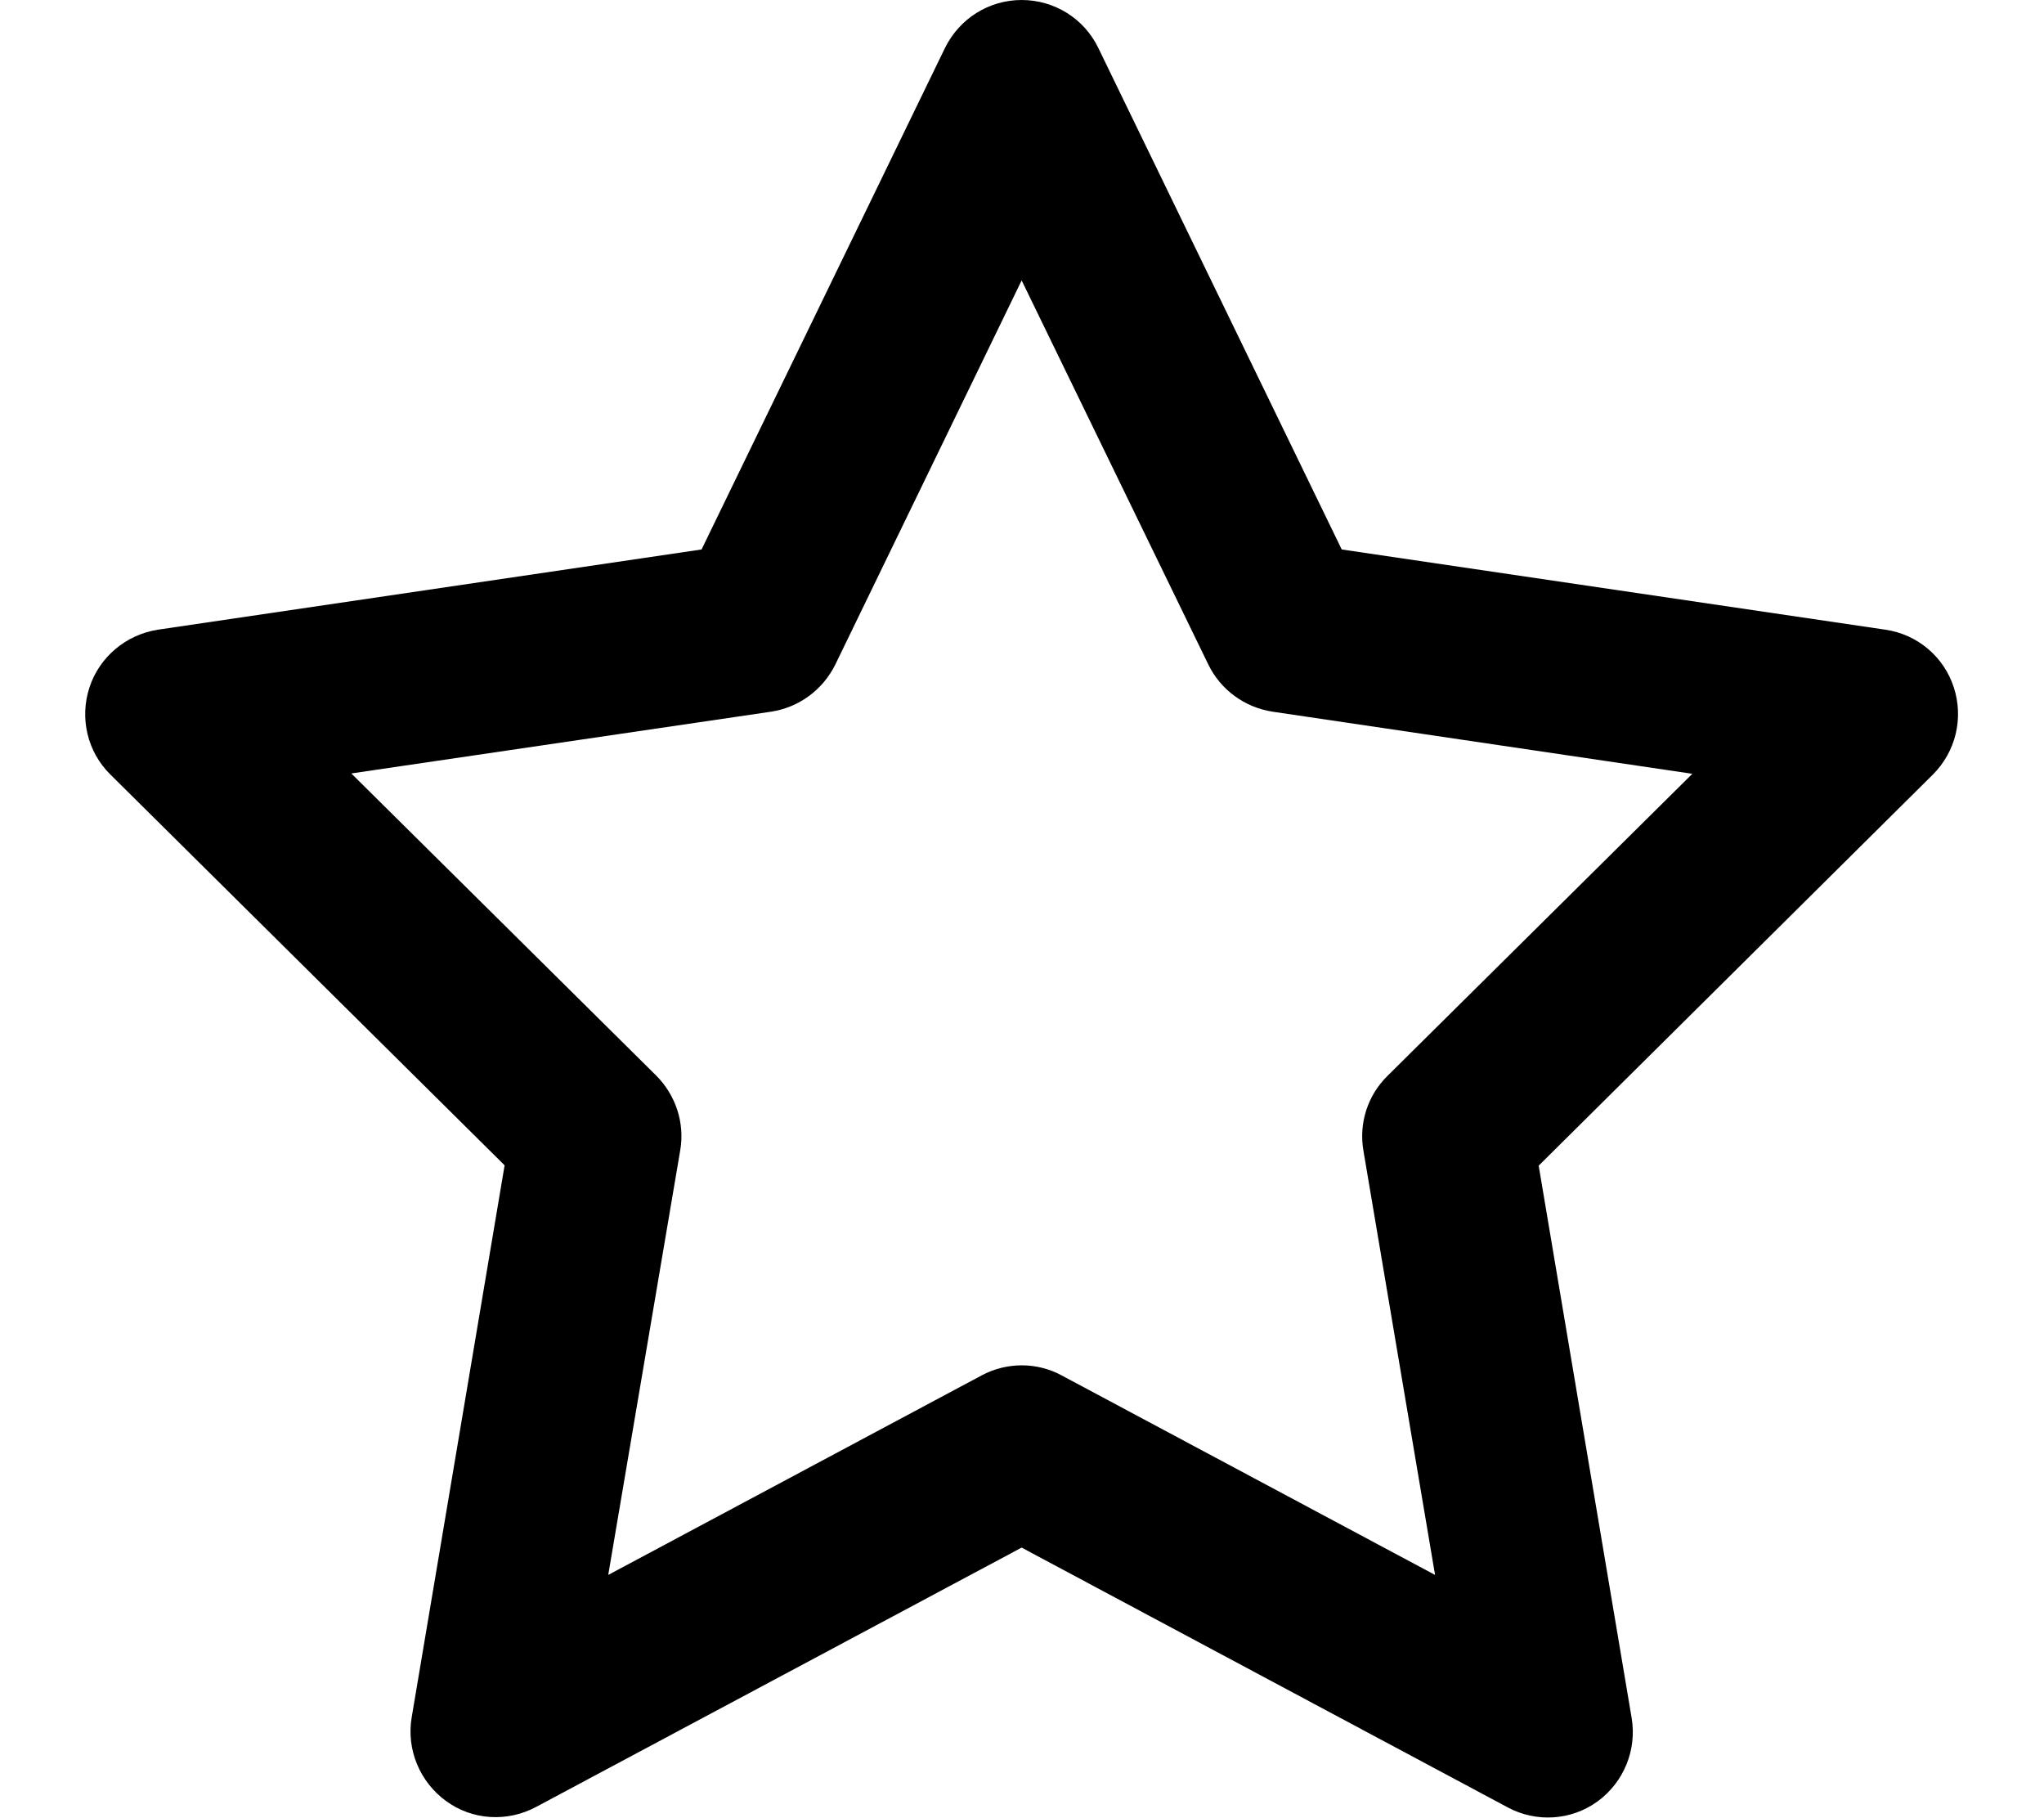
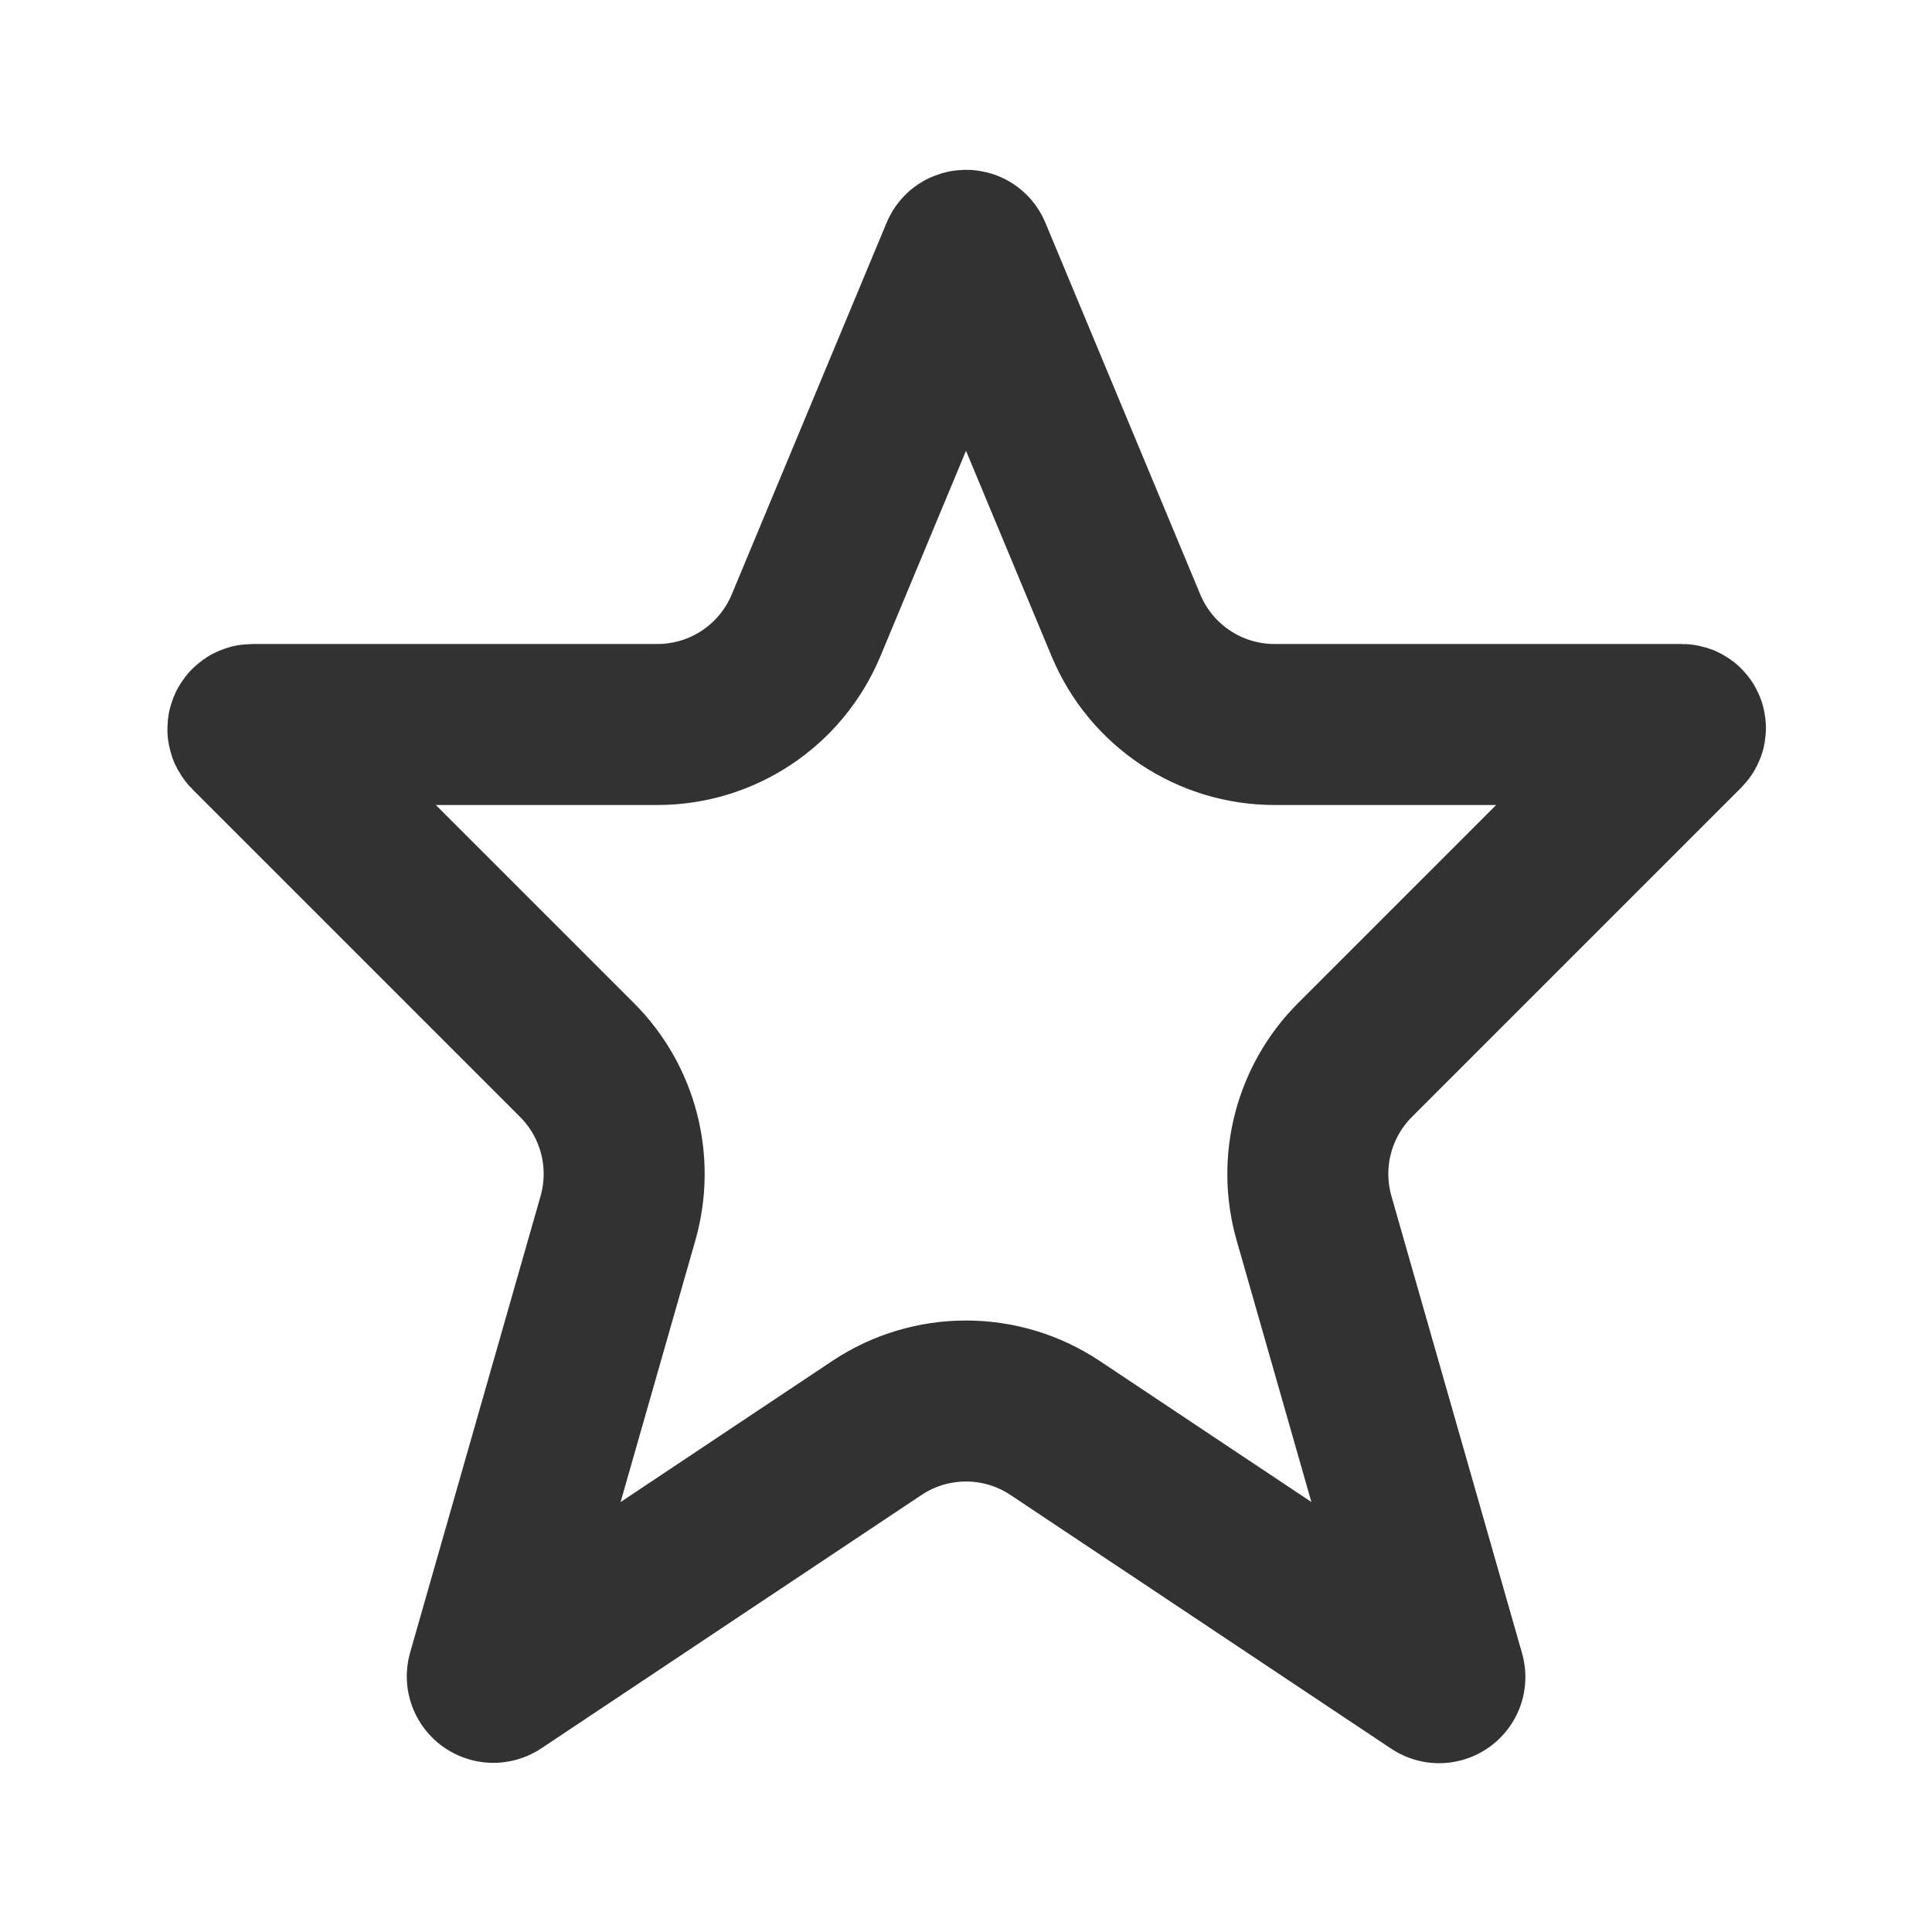
- <svg xmlns="http://www.w3.org/2000/svg" viewBox="0 0 576 512">
-   <path d="M287.9 0c9.2 0 17.6 5.2 21.6 13.5l68.6 141.3 153.2 22.6c9 1.3 16.5 7.6 19.3 16.3s.5 18.1-5.9 24.5L433.6 328.4l26.2 155.6c1.5 9-2.2 18.1-9.6 23.5s-17.3 6-25.3 1.7l-137-73.2L151 509.1c-8.1 4.3-17.9 3.7-25.3-1.7s-11.2-14.5-9.7-23.5l26.2-155.6L31.1 218.2c-6.5-6.4-8.7-15.9-5.9-24.5s10.3-14.9 19.3-16.3l153.2-22.6L266.3 13.5C270.4 5.2 278.7 0 287.9 0zm0 79L235.4 187.2c-3.5 7.1-10.2 12.1-18.1 13.3L99 217.9 184.9 303c5.5 5.5 8.1 13.3 6.8 21L171.4 443.7l105.2-56.2c7.1-3.8 15.6-3.8 22.6 0l105.2 56.2L384.2 324.1c-1.3-7.7 1.2-15.5 6.8-21l85.9-85.1L358.6 200.5c-7.8-1.2-14.6-6.1-18.1-13.3L287.9 79z" />
+ <svg xmlns="http://www.w3.org/2000/svg" width="800px" height="800px" viewBox="0 0 24 24" fill="none">
+   <path d="M20.924 9.076L20.893 9.107L16.832 13.168C16.319 13.681 16.124 14.433 16.323 15.132L17.946 20.812C17.965 20.876 17.893 20.928 17.837 20.891L17.819 20.879L13.109 17.74C12.438 17.292 11.562 17.292 10.891 17.74L6.171 20.886C6.112 20.925 6.037 20.87 6.056 20.803L6.064 20.776L7.677 15.132C7.876 14.433 7.681 13.681 7.168 13.168L3.135 9.135L3.096 9.096C3.06 9.06 3.085 9 3.135 9H8.167C8.974 9 9.702 8.515 10.013 7.769L11.937 3.151C11.96 3.095 12.04 3.095 12.063 3.151L13.987 7.769C14.298 8.515 15.026 9 15.833 9H20.893C20.933 9 20.952 9.048 20.924 9.076Z" stroke="#323232" stroke-width="2" stroke-linejoin="round" />
</svg>
